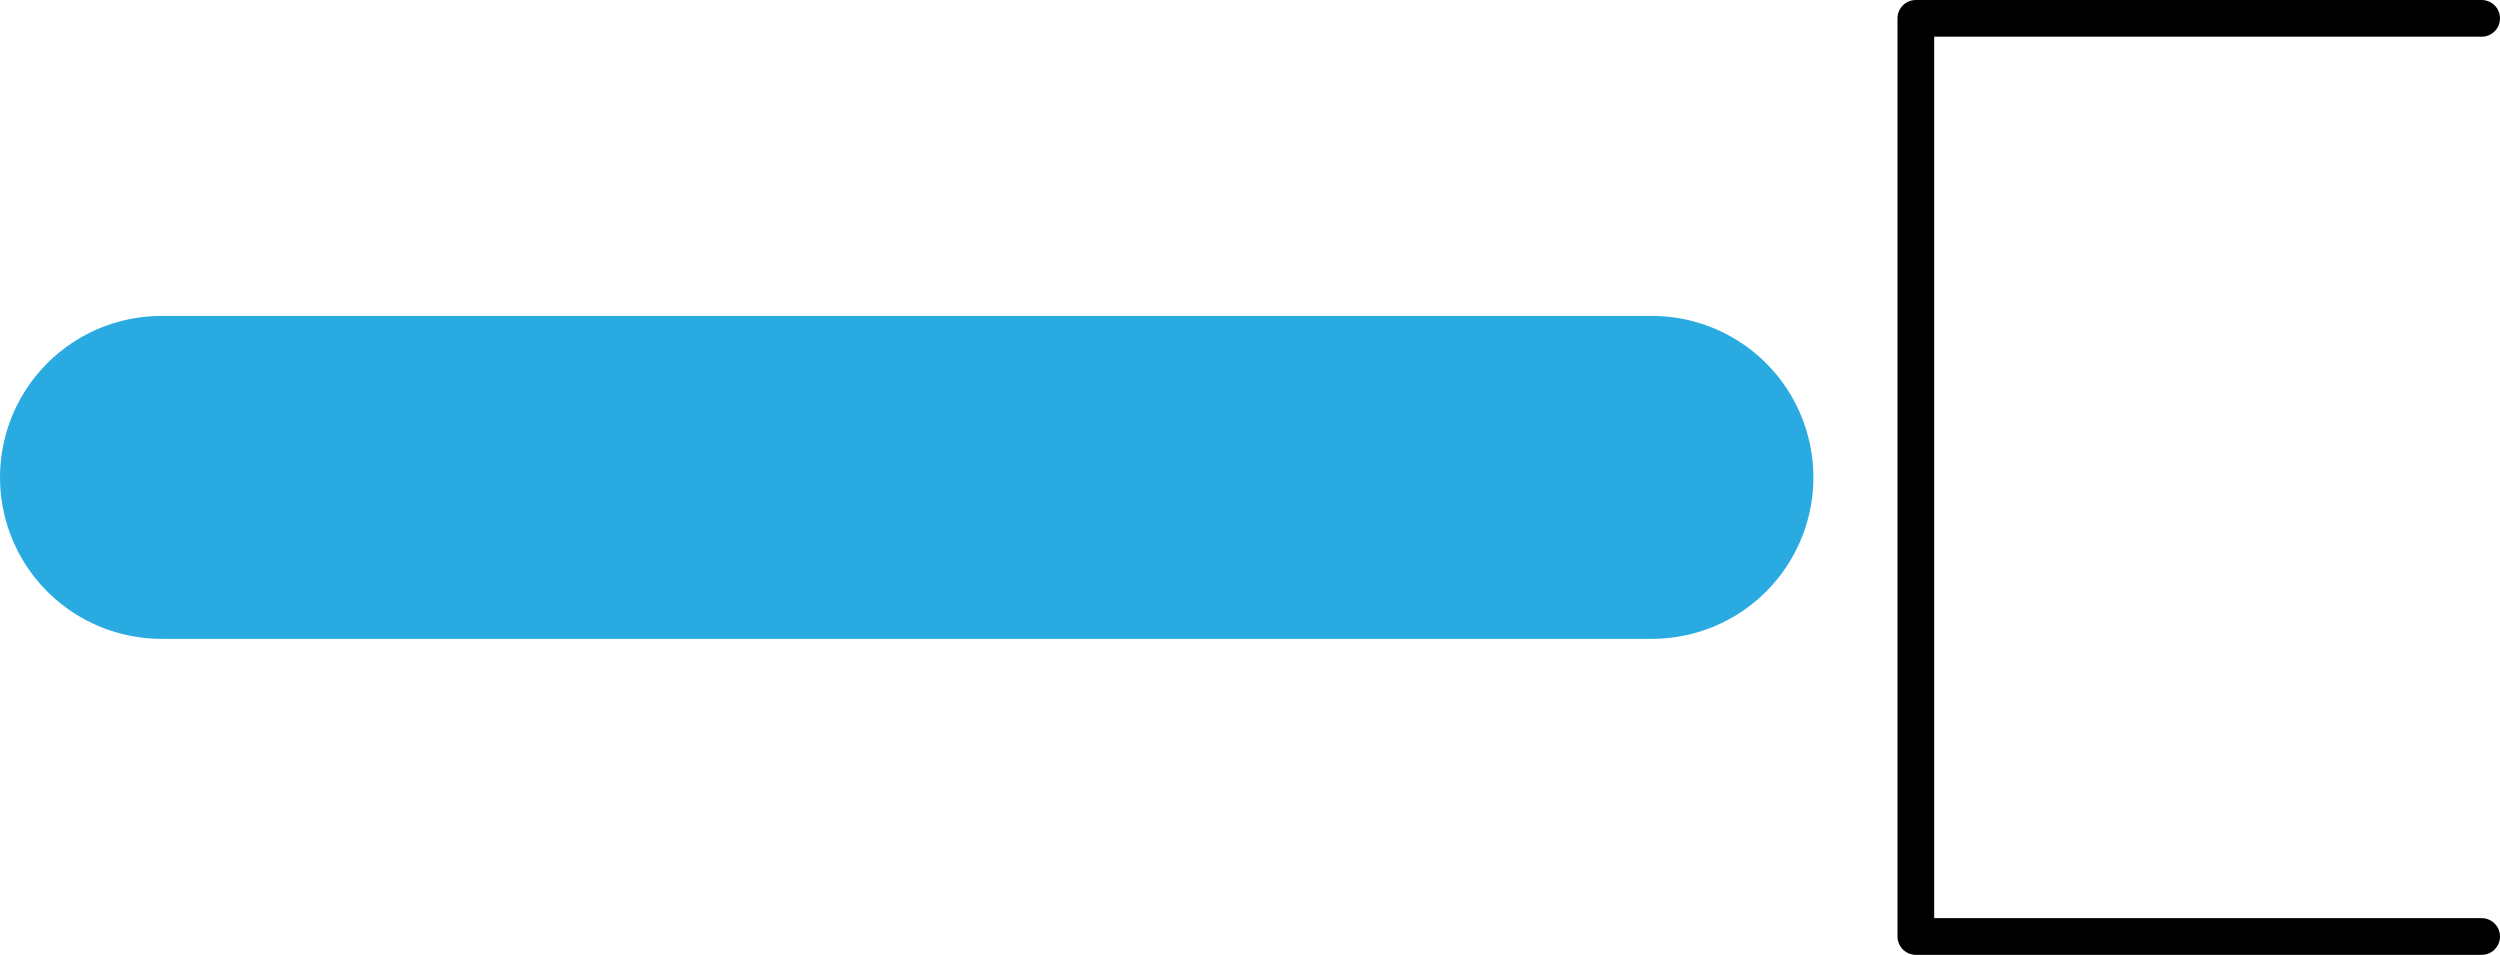
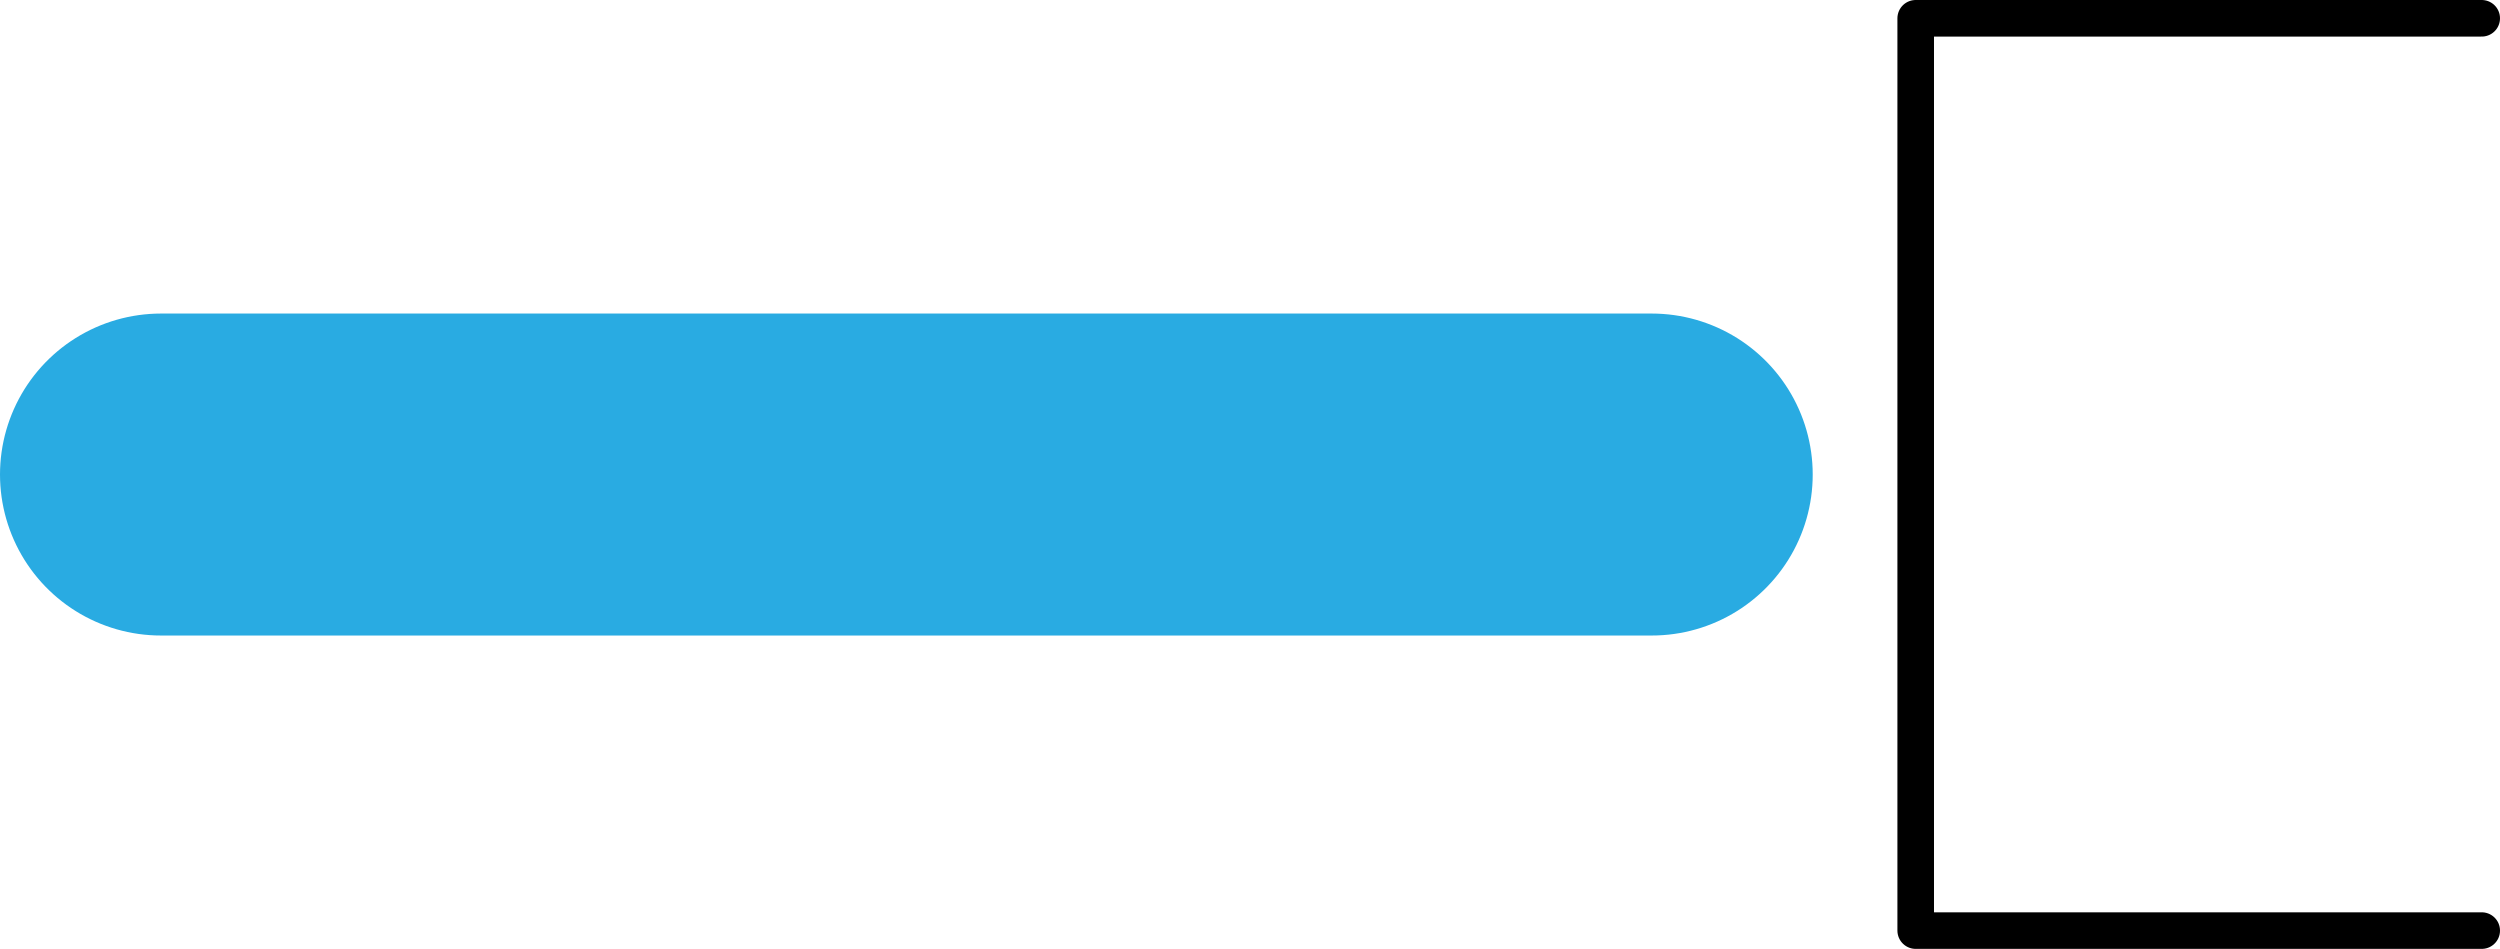
- <svg xmlns="http://www.w3.org/2000/svg" id="Layer_2" data-name="Layer 2" viewBox="0 0 340.66 130.11">
+ <svg xmlns="http://www.w3.org/2000/svg" id="Layer_2" data-name="Layer 2" viewBox="0 0 136.66 51.87">
  <defs>
    <style>
      .cls-1 {
-         stroke: #29abe2;
-         stroke-miterlimit: 10;
-         stroke-width: 44px;
+         stroke: #000;
+         stroke-linejoin: round;
+         stroke-width: 2px;
      }

      .cls-1, .cls-2 {
        fill: none;
        stroke-linecap: round;
      }

      .cls-2 {
-         stroke: #000;
-         stroke-linejoin: round;
-         stroke-width: 5px;
+         stroke: #29abe2;
+         stroke-miterlimit: 10;
+         stroke-width: 17.6px;
      }
    </style>
  </defs>
  <g id="Layer_1-2" data-name="Layer 1">
    <g>
-       <line class="cls-1" x1="22" y1="65.05" x2="225.1" y2="65.05" />
-       <polyline class="cls-2" points="338.16 127.61 261.06 127.61 261.06 2.5 338.16 2.5" />
+       <line class="cls-2" x1="8.8" y1="25.94" x2="90.29" y2="25.94" />
+       <polyline class="cls-1" points="135.66 50.87 104.72 50.87 104.72 1 135.66 1" />
    </g>
  </g>
</svg>
